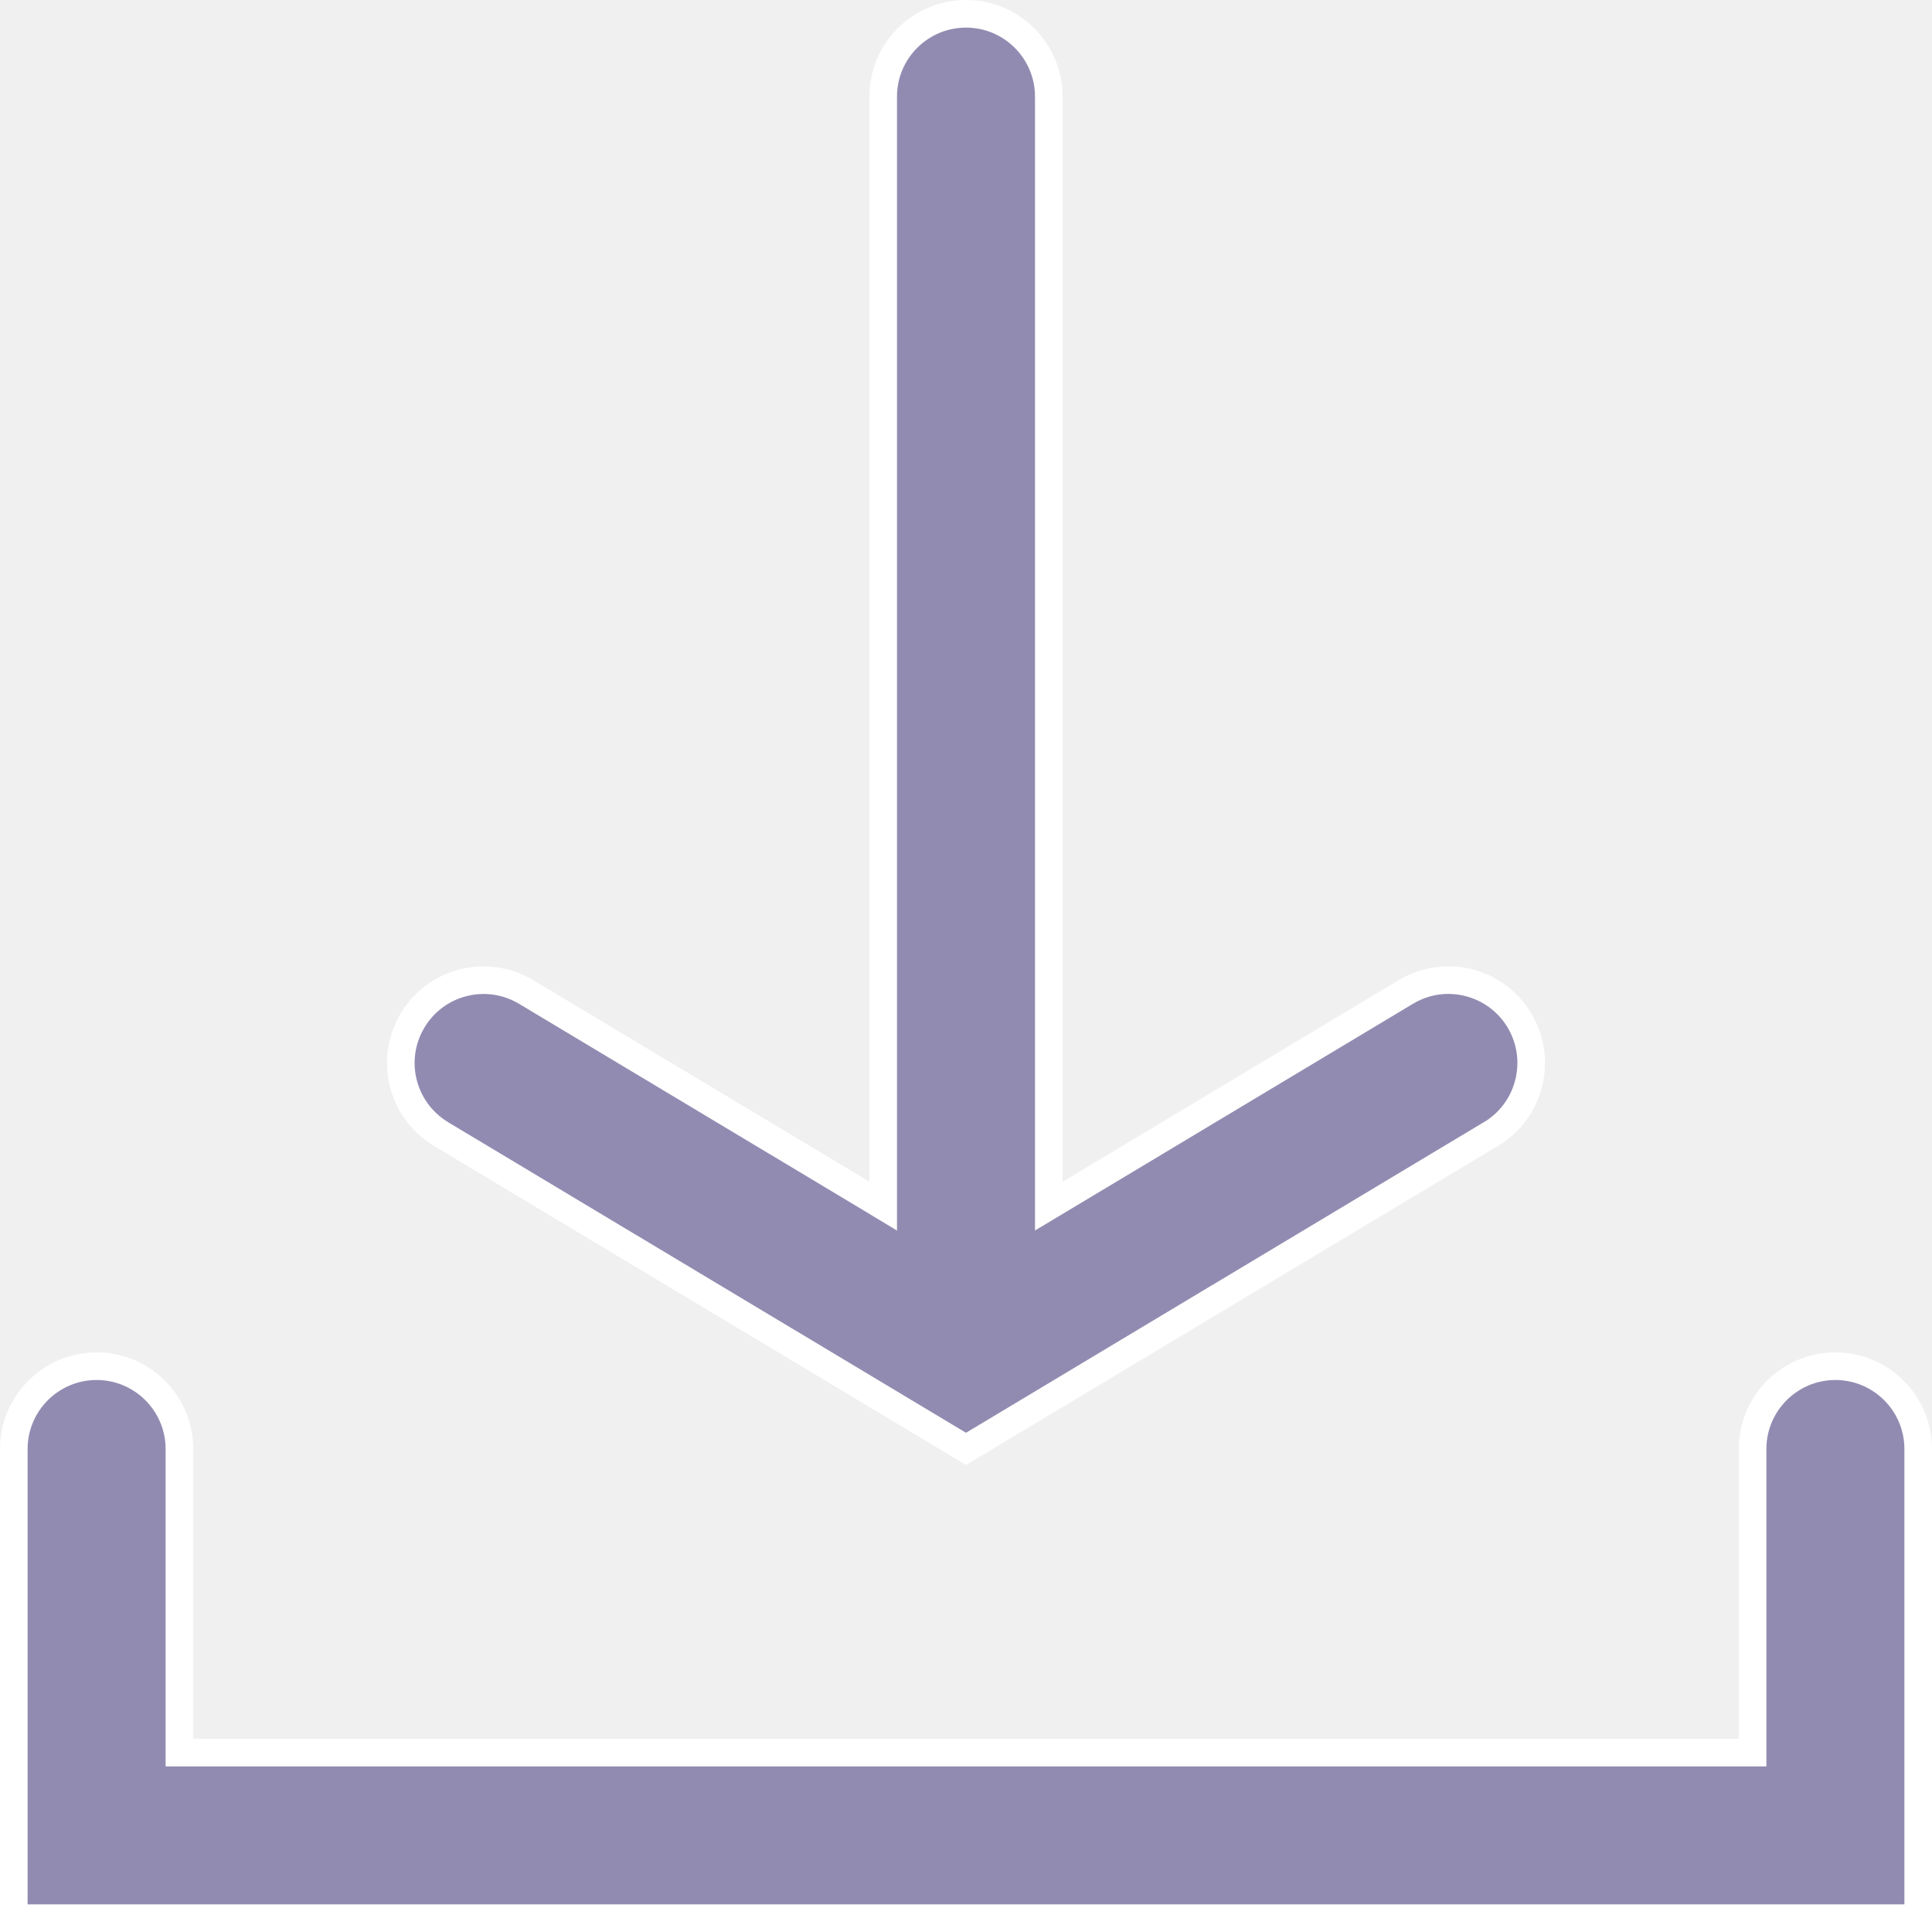
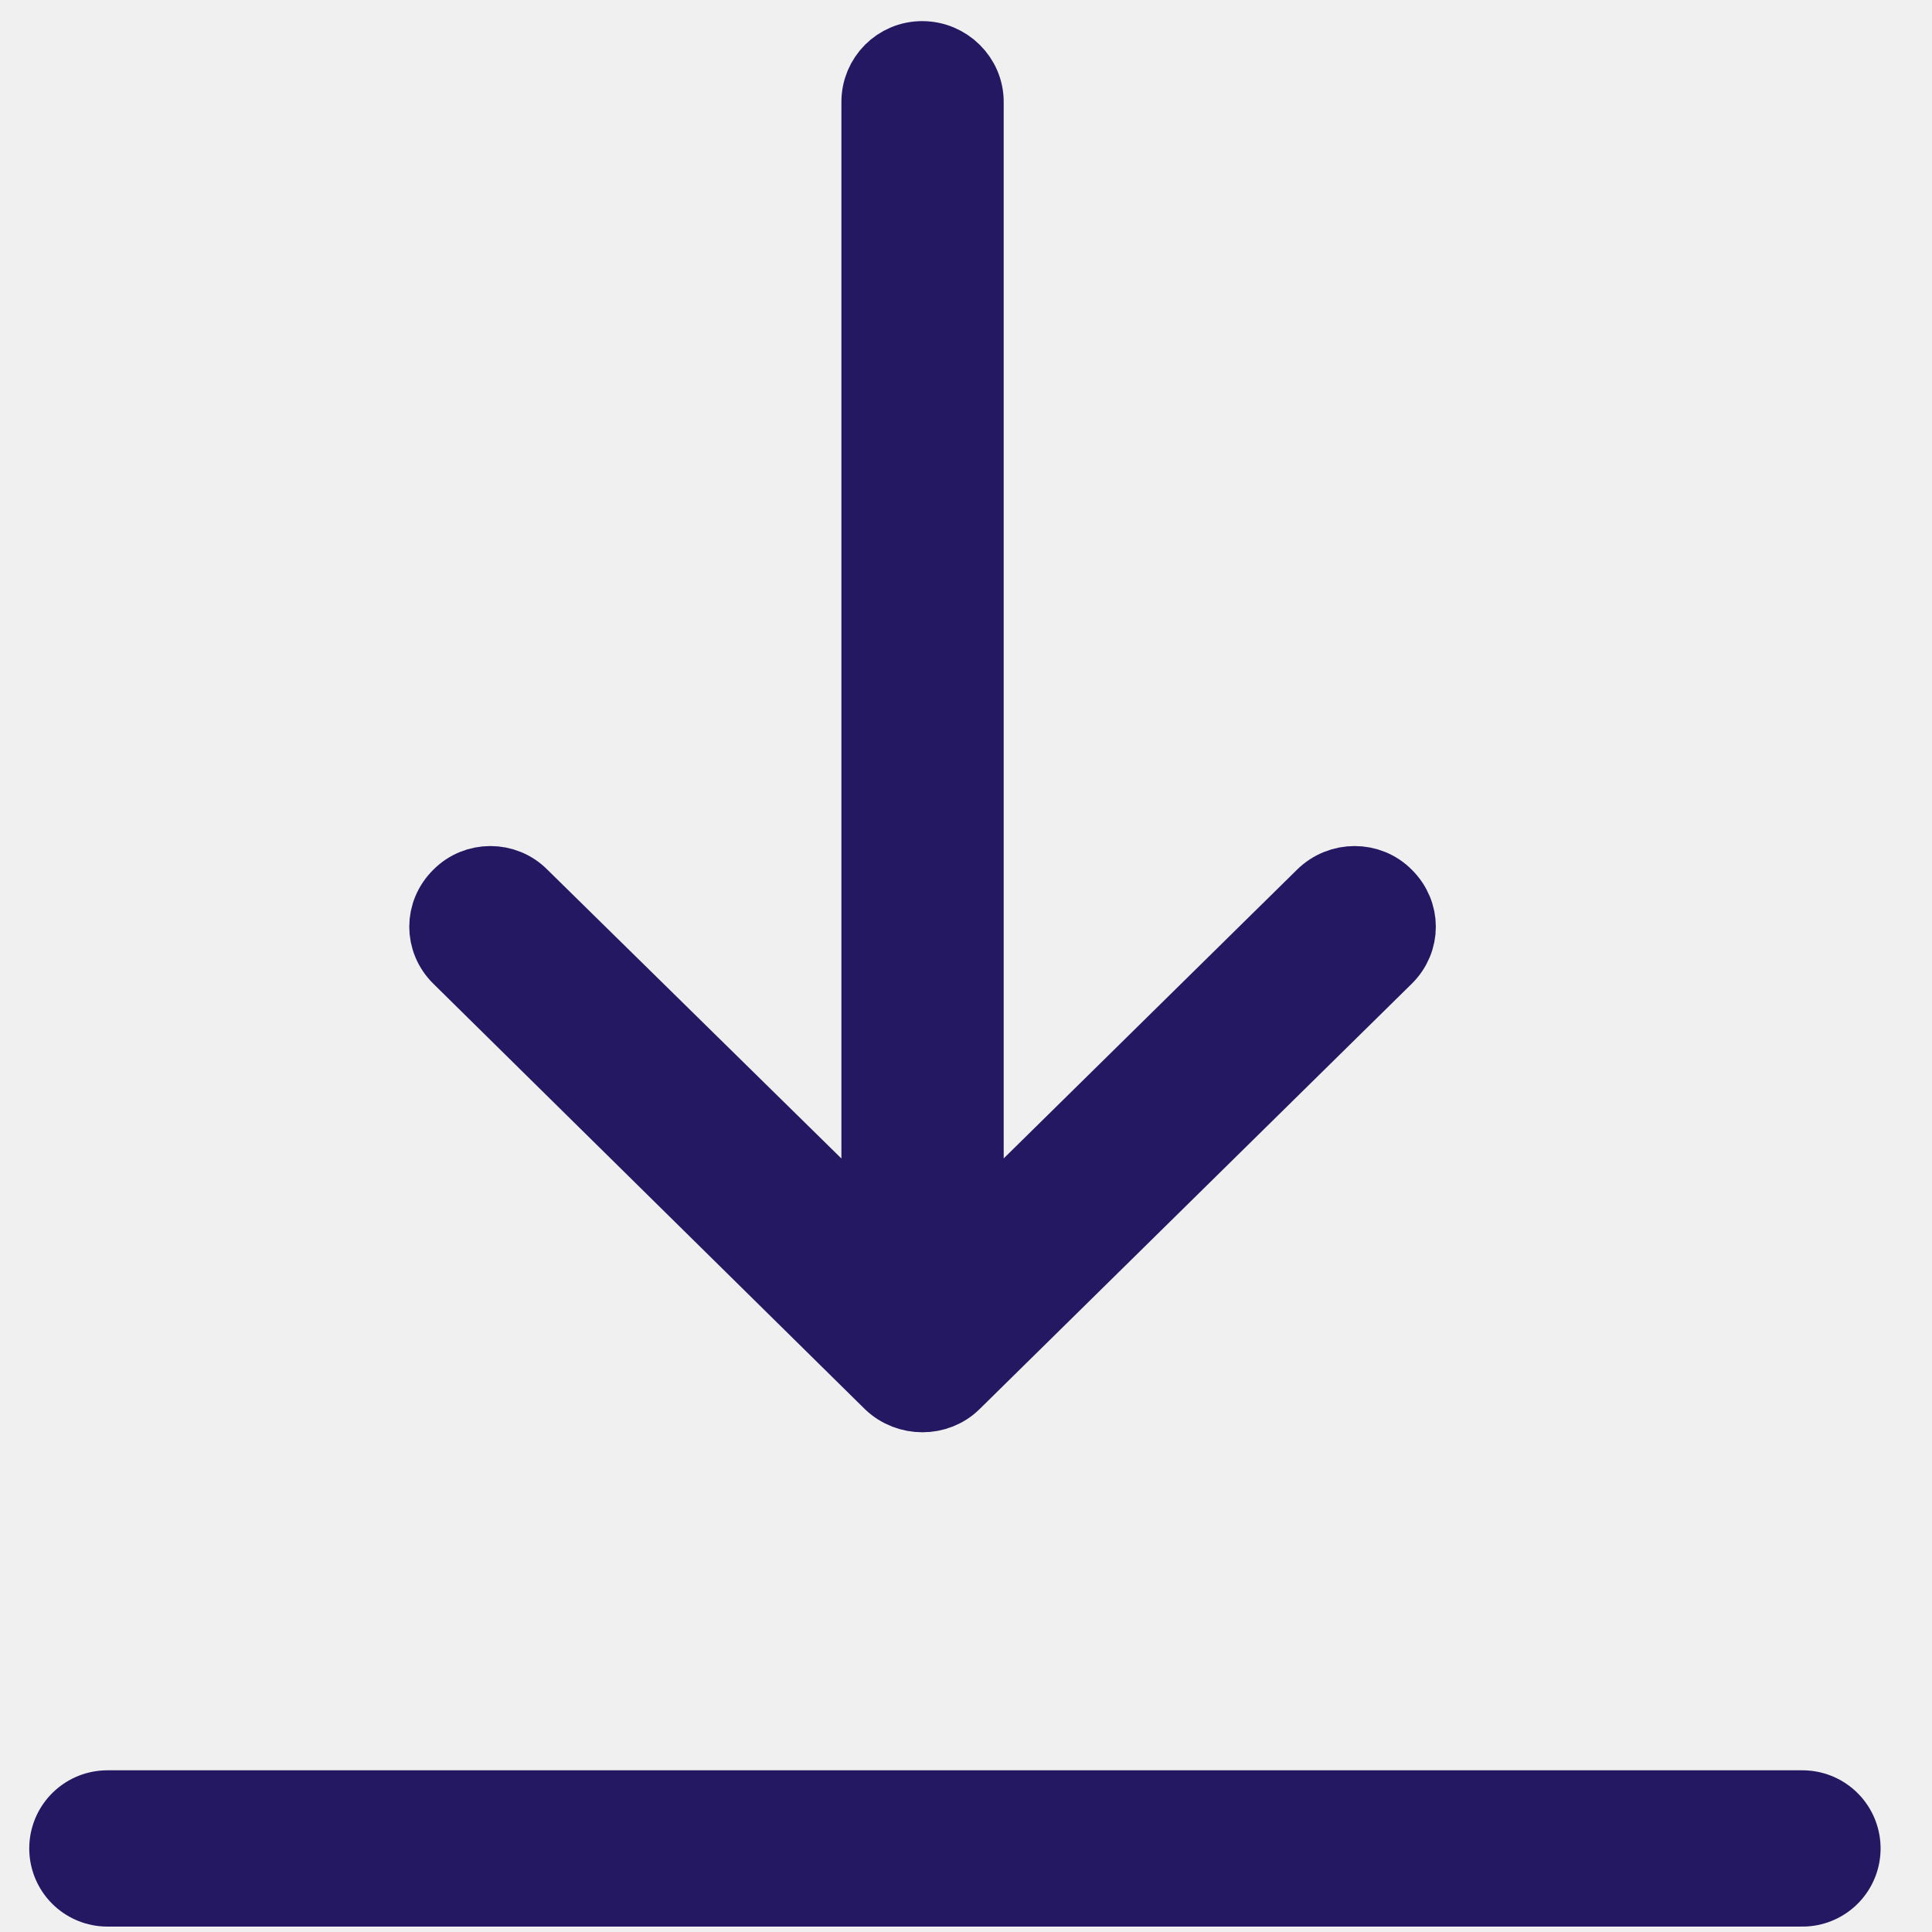
- <svg xmlns="http://www.w3.org/2000/svg" width="14" height="14" viewBox="0 0 14 14" fill="none">
-   <path d="M13.9 10.5V13.9H0.1V10.5C0.1 10.169 0.369 9.9 0.7 9.9C1.031 9.9 1.3 10.169 1.3 10.5V12.6V12.7H1.4H12.6H12.7V12.6V10.5C12.7 10.169 12.969 9.9 13.3 9.9C13.631 9.9 13.9 10.169 13.9 10.5ZM3.198 8.219L3.192 8.215C2.912 8.044 2.821 7.68 2.988 7.398C3.156 7.112 3.524 7.018 3.809 7.186C3.809 7.186 3.809 7.186 3.809 7.186L6.249 8.649L6.4 8.74V8.564V0.7C6.4 0.369 6.669 0.1 7 0.1C7.331 0.1 7.6 0.369 7.6 0.7V8.564V8.74L7.752 8.649L10.191 7.186C10.191 7.186 10.191 7.186 10.191 7.186C10.473 7.019 10.837 7.11 11.008 7.39C11.18 7.673 11.091 8.042 10.809 8.215C10.808 8.215 10.808 8.215 10.808 8.215L7 10.499L3.198 8.219Z" fill="#928BB1" stroke="white" stroke-width="0.2" />
+ <svg xmlns="http://www.w3.org/2000/svg" width="36" height="36" viewBox="0 0 36 36" fill="none">
+   <path d="M8.502 17.9C8.143 17.547 8.143 16.99 8.502 16.636C8.849 16.283 9.427 16.283 9.773 16.636L16.285 23.033L16.285 1.898C16.285 1.405 16.683 1 17.184 1C17.685 1 18.096 1.405 18.096 1.898L18.096 23.033L24.595 16.636C24.954 16.283 25.533 16.283 25.879 16.636C26.238 16.99 26.238 17.547 25.879 17.9L17.826 25.826C17.479 26.167 16.901 26.167 16.542 25.826L8.502 17.9Z" fill="#251863" stroke="#251863" stroke-width="1.213" />
+   <path d="M33.586 34.443L2.001 34.443" stroke="#251863" stroke-width="2.912" stroke-linecap="round" />
</svg>
